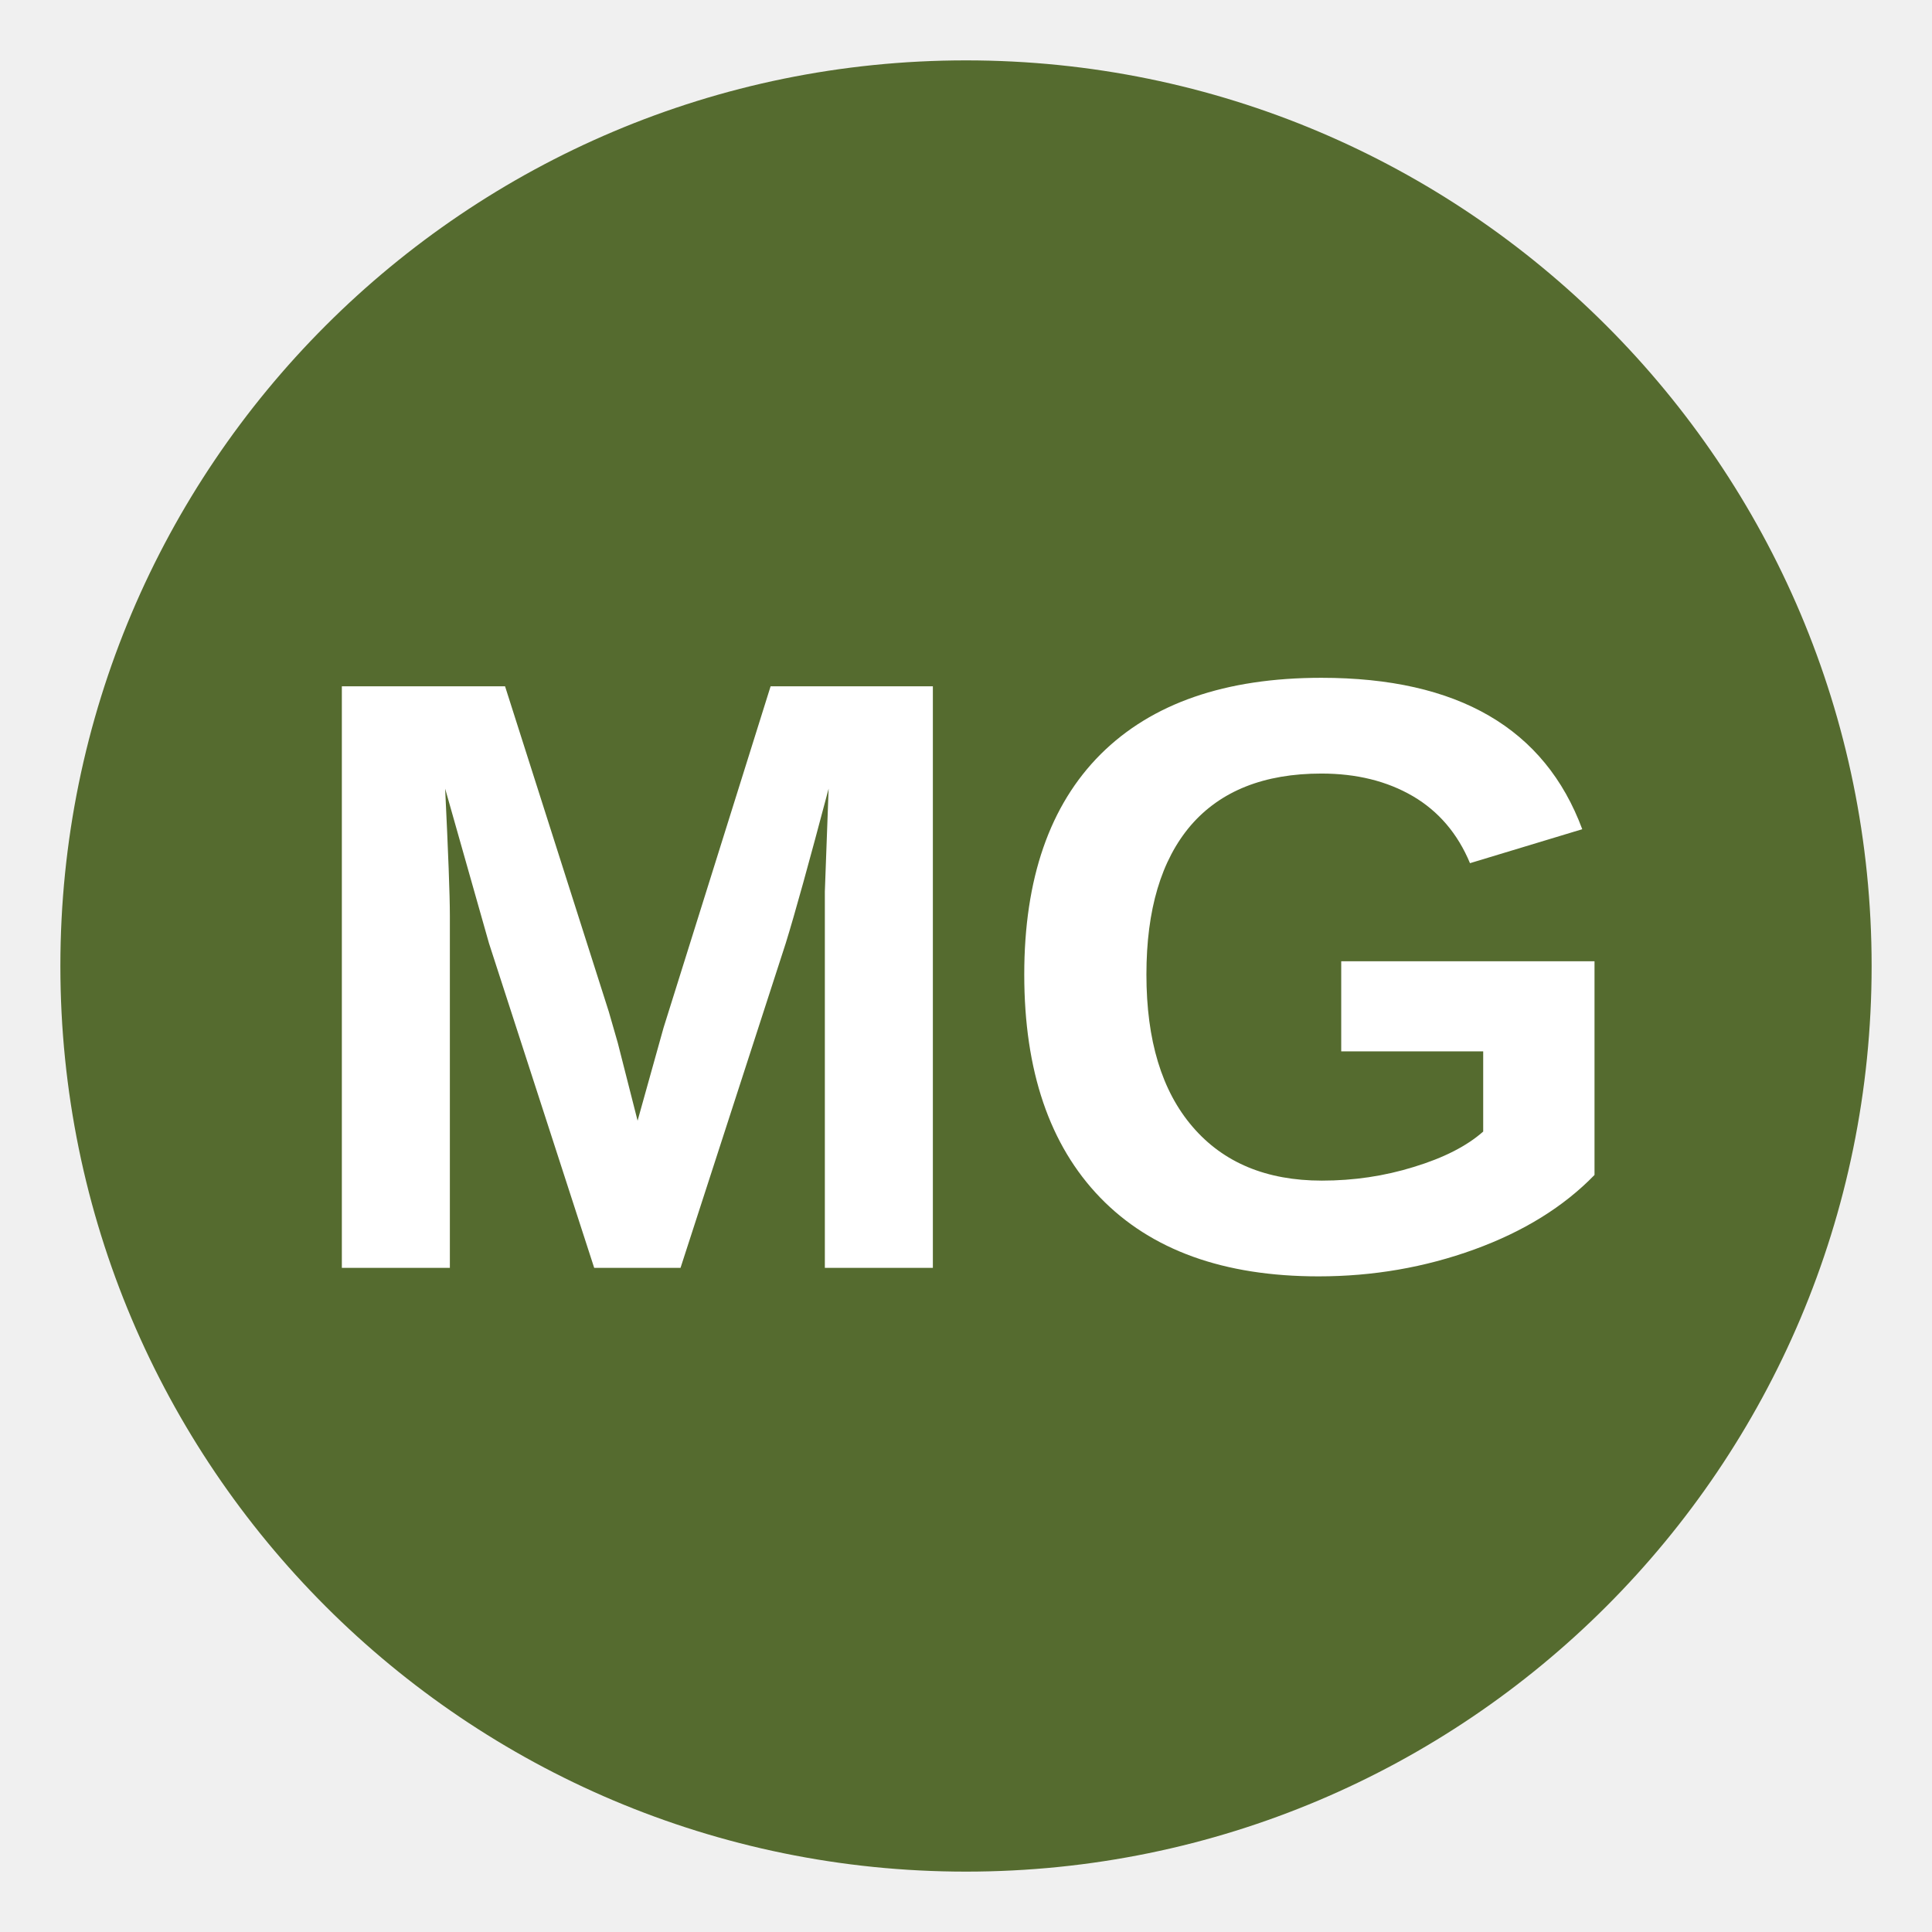
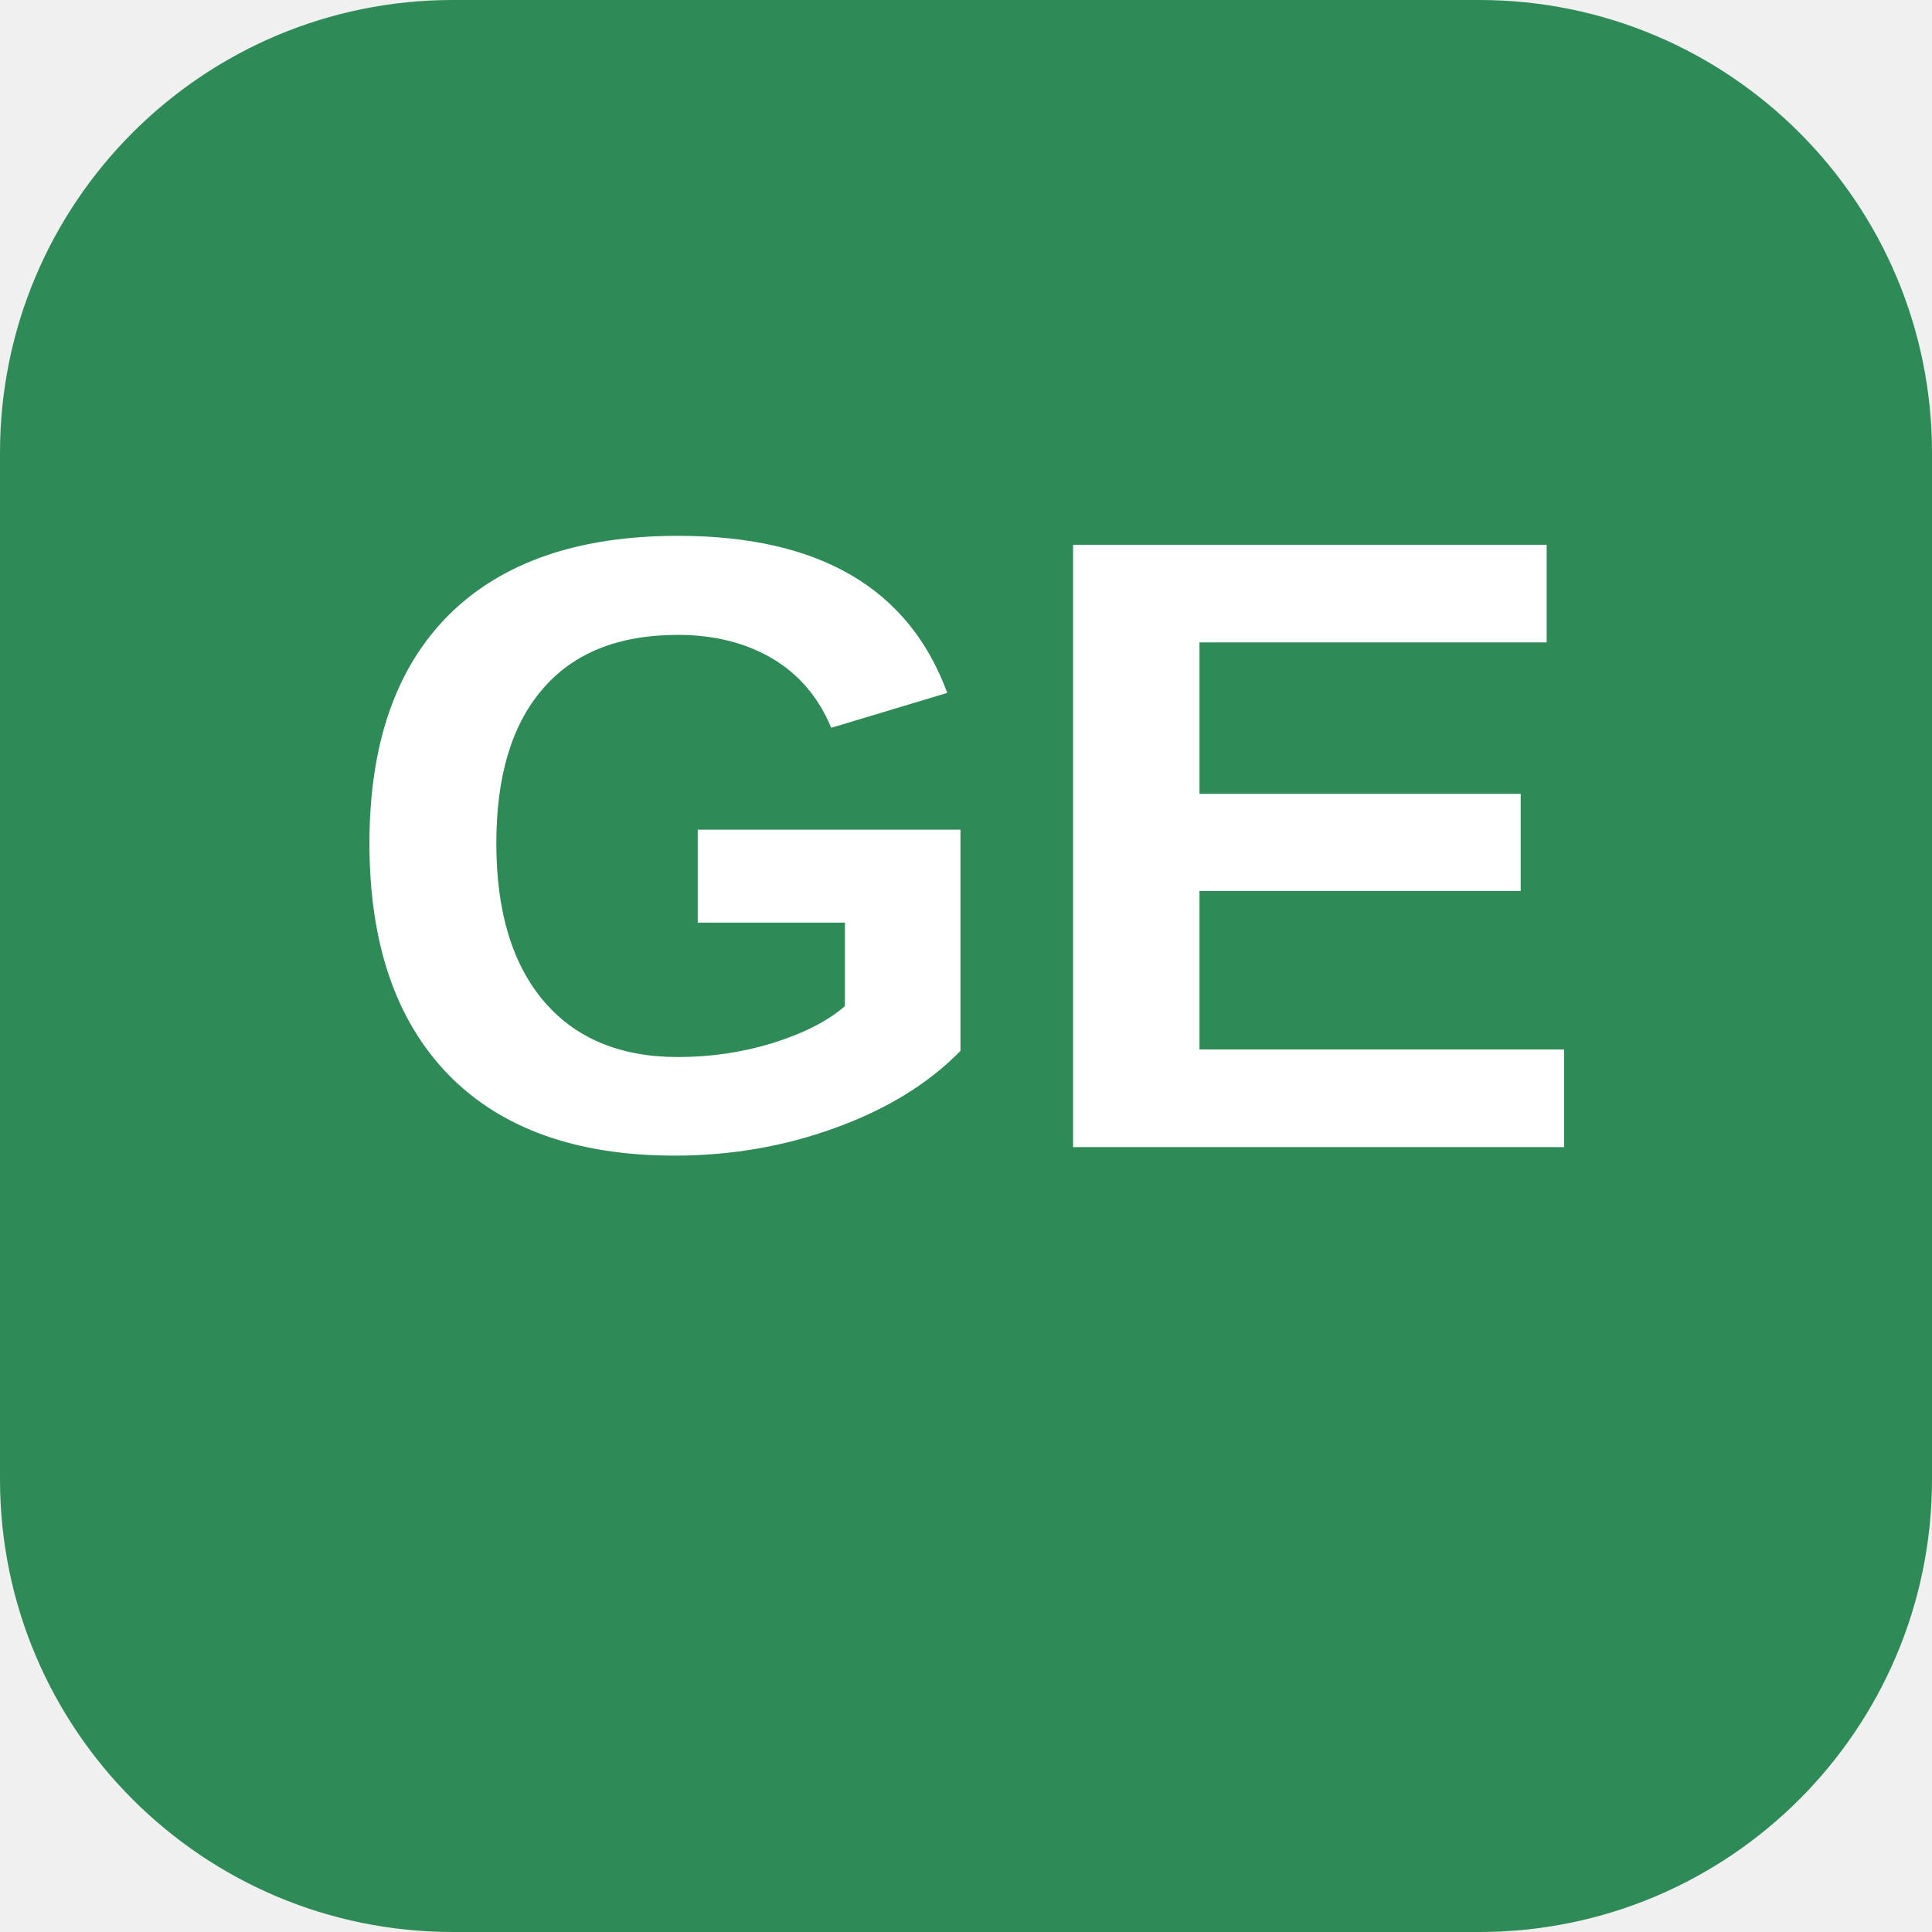
<svg xmlns="http://www.w3.org/2000/svg" viewBox="0 0 64 64" width="64" height="64">
-   <circle cx="32" cy="32" r="30" fill="#556B2F" />
-   <text x="32" y="42" text-anchor="middle" font-family="Arial,sans-serif" font-size="28" font-weight="700" fill="white">MG</text>
+   <rect width="64" height="64" rx="15" fill="#2E8B57" />
+   <text x="32" y="38" font-family="Arial,Helvetica,sans-serif" font-size="29" font-weight="900" text-anchor="middle" fill="#FFFFFF">GE</text>
</svg>
